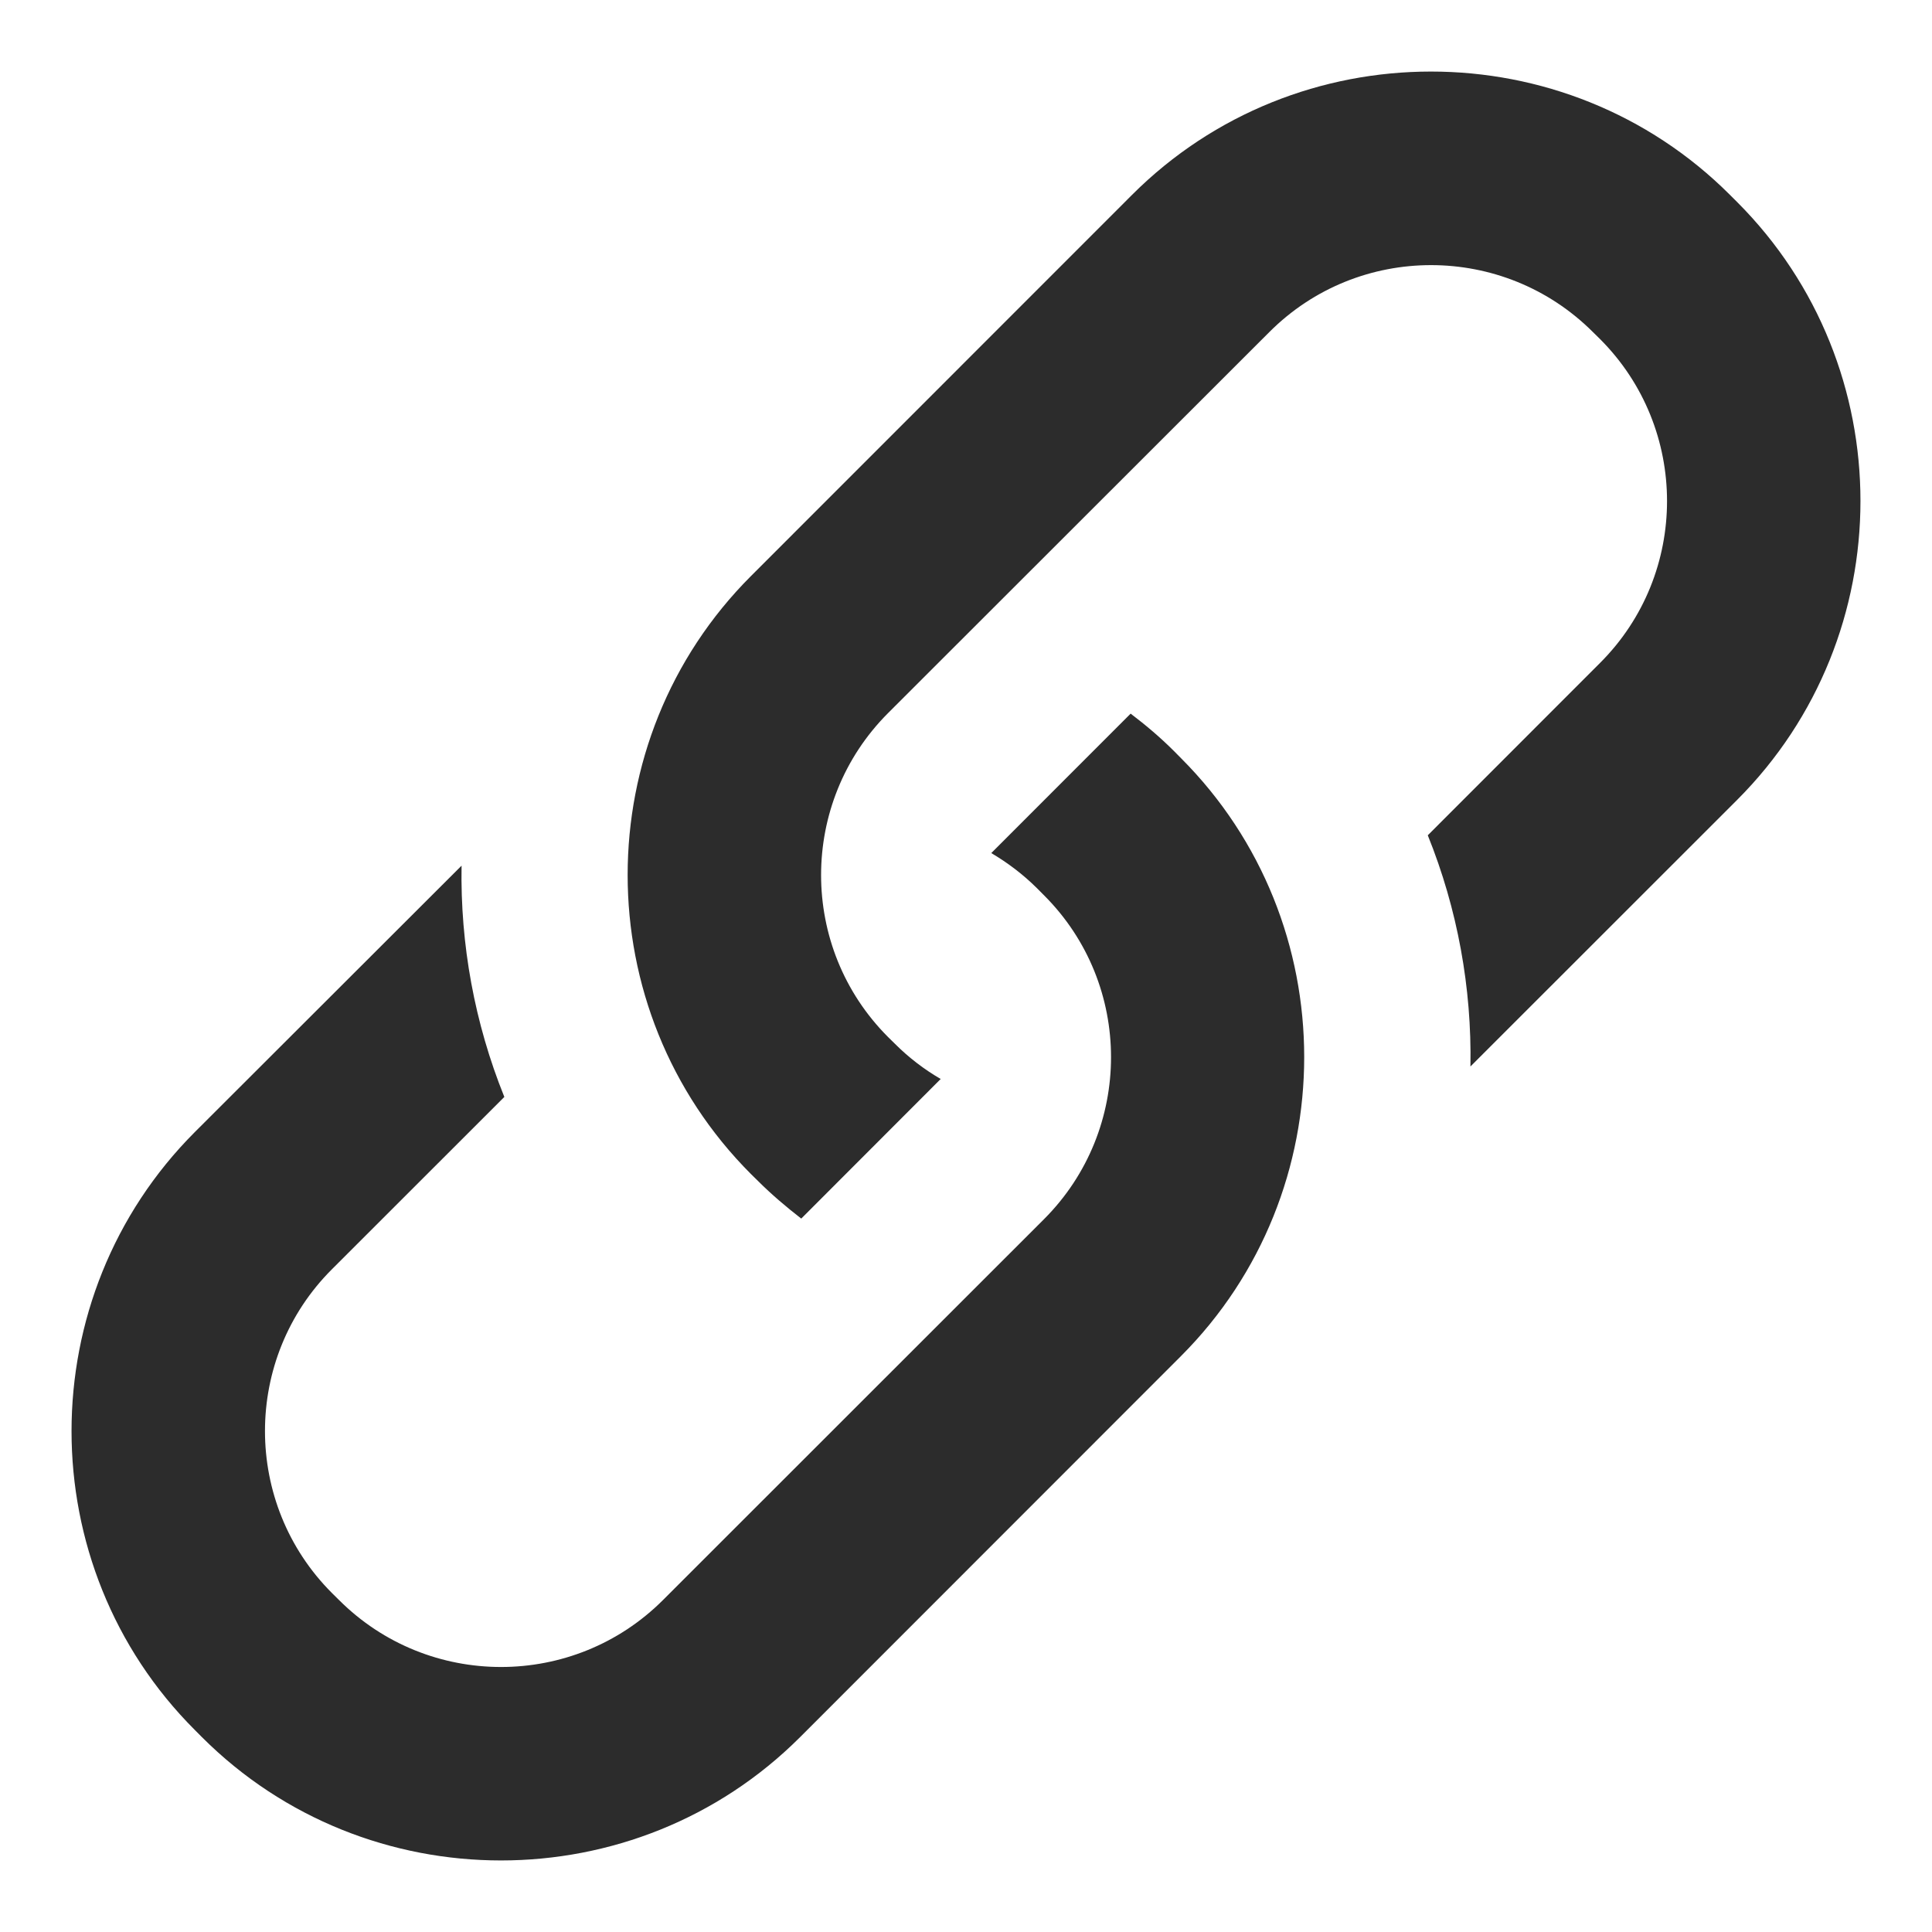
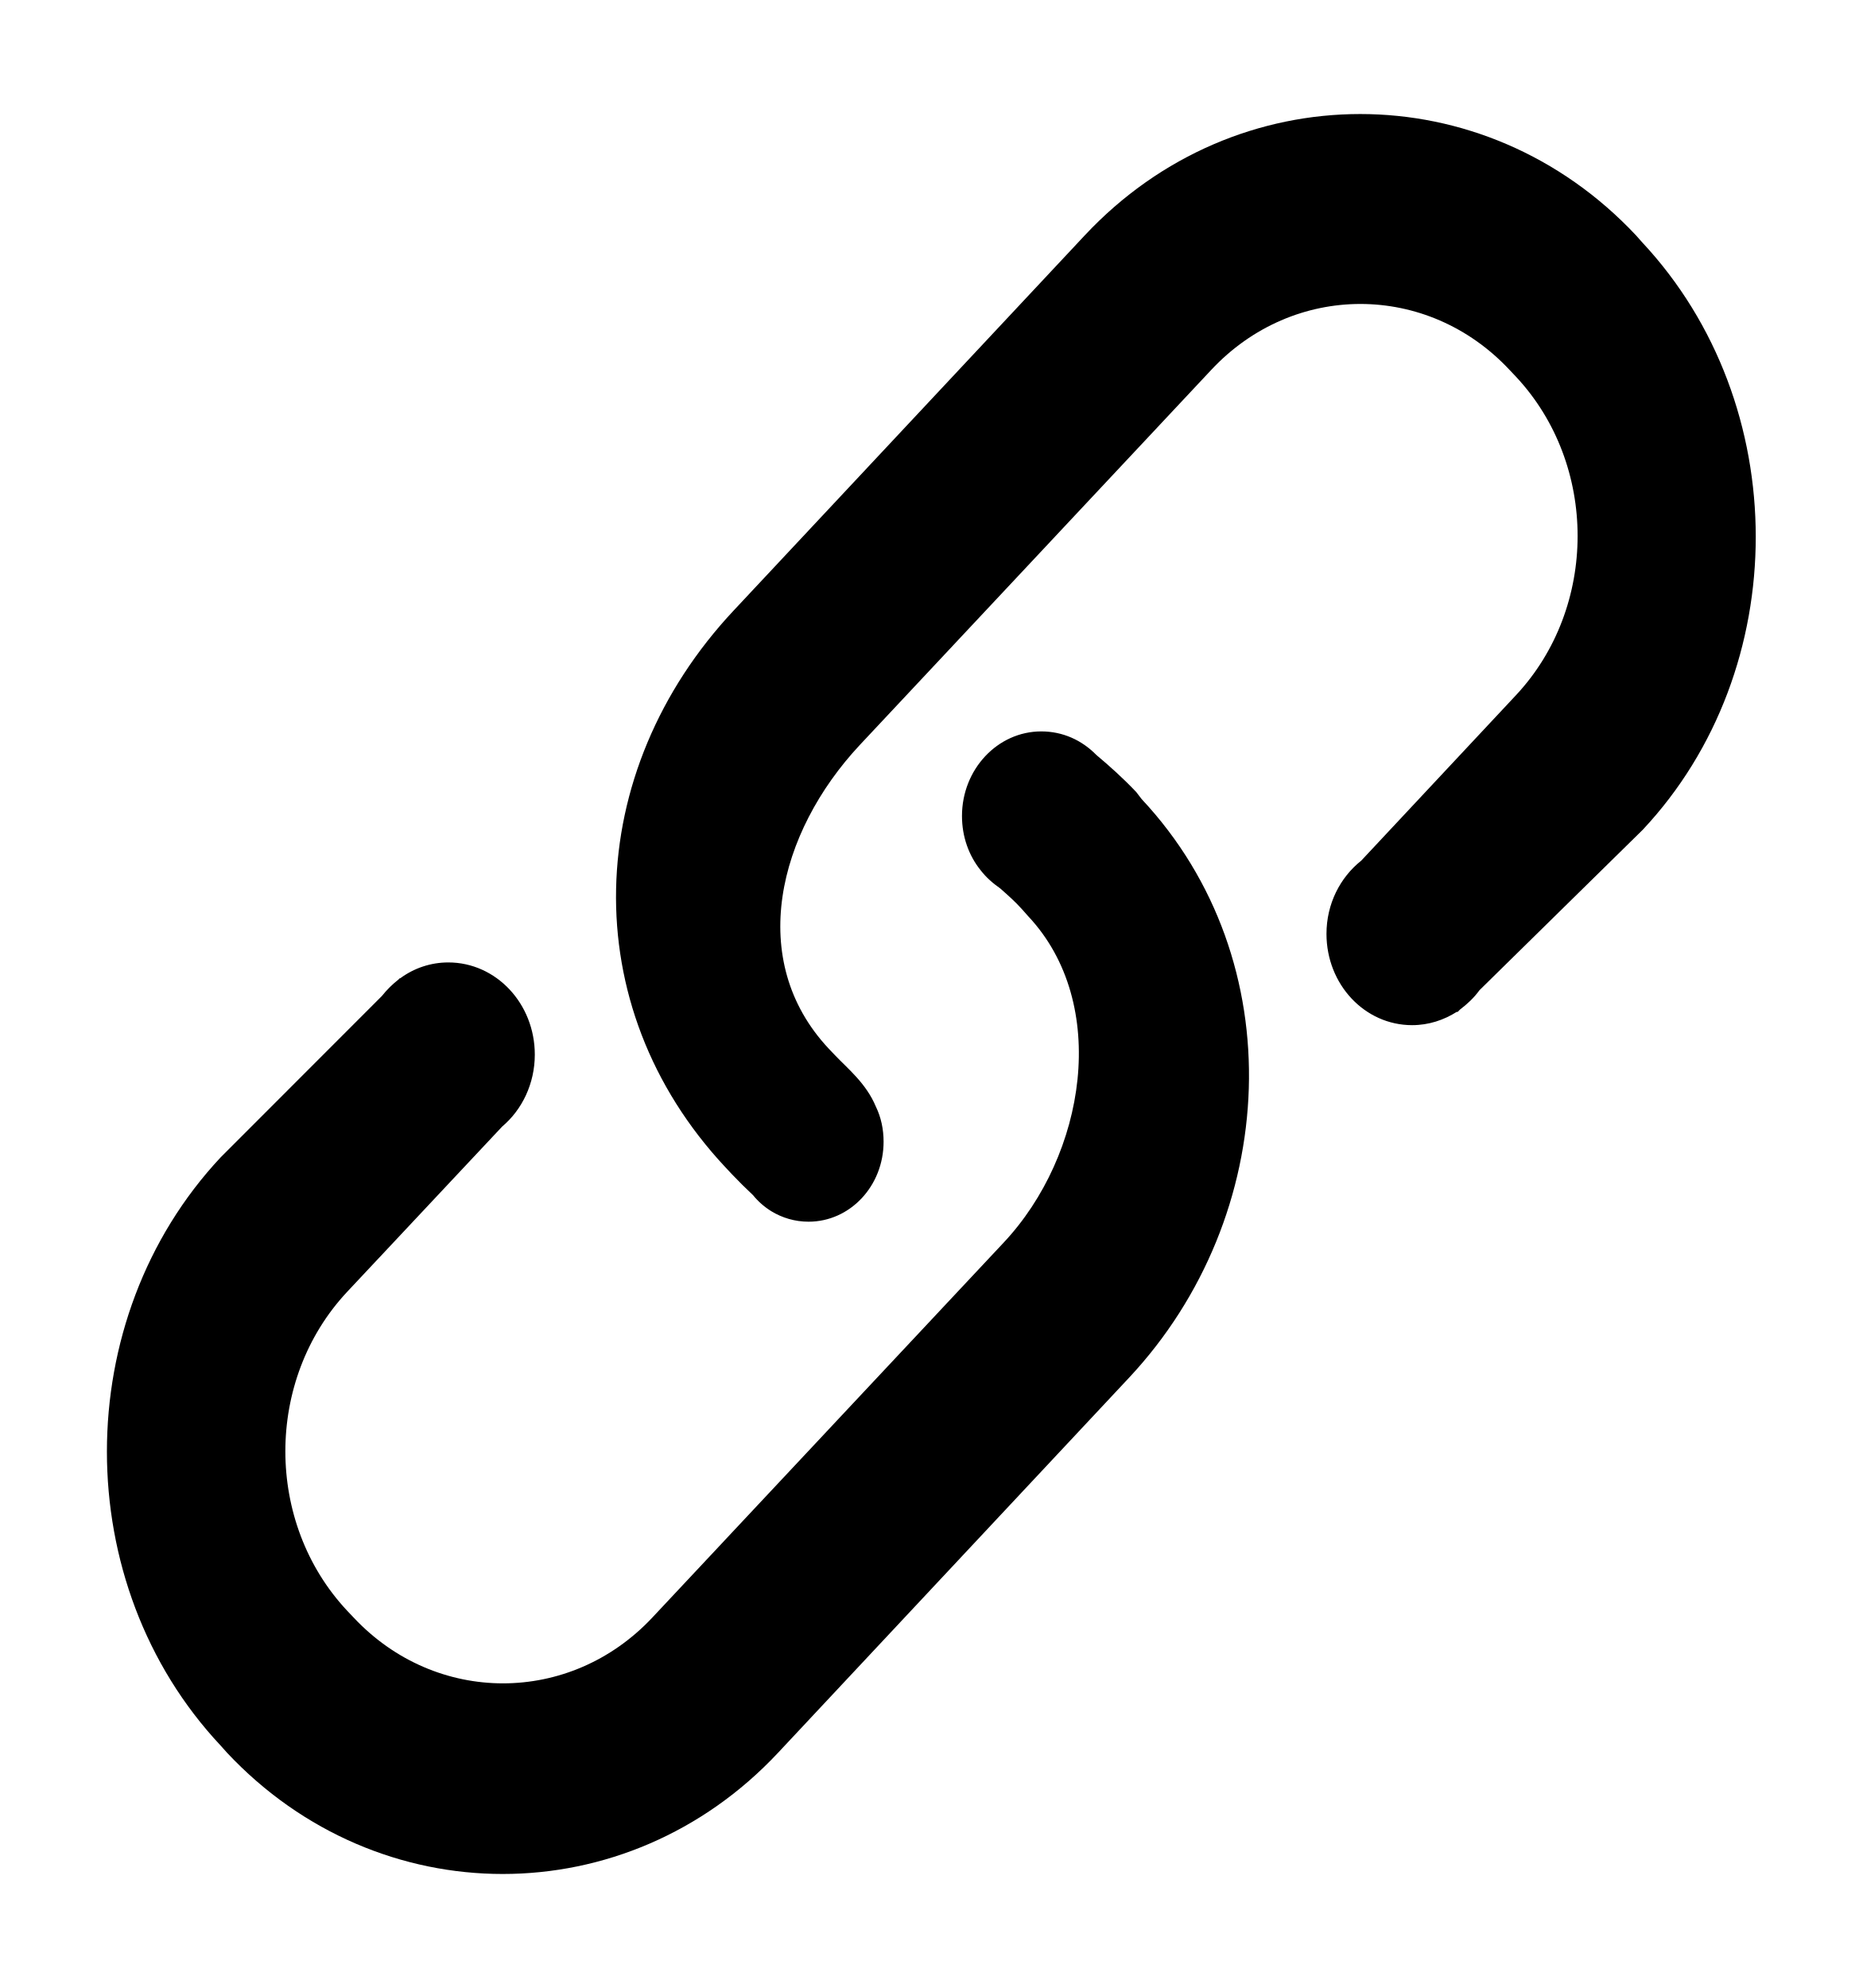
- <svg xmlns="http://www.w3.org/2000/svg" t="1791794711189" class="icon" viewBox="210.68 210.68 602.64 602.64" version="1.1" p-id="5407" width="602.64" height="602.64">
-   <path d="M752.536 273.702l-2.231-2.228c-51.299-51.3-135.228-51.3-186.526 0l-118.847 118.884c-51.299 51.282-51.299 135.223 0 186.545l2.193 2.156c4.277 4.267 8.833 8.117 13.485 11.728l43.496-43.545c-5.087-2.956-9.885-6.591-14.224-10.929l-2.193-2.156c-27.855-27.867-27.855-73.181 0-101.048L606.609 314.269c27.783-27.855 73.085-27.855 100.951 0l2.219 2.181c27.855 27.868 27.855 73.194 0 101.013l-53.737 53.766c9.305 23.067 13.741 47.64 13.304 72.114l83.153-83.117C803.835 408.918 803.835 325.004 752.536 273.702L752.536 273.702 752.536 273.702 752.536 273.702zM576.877 444.959c-4.266-4.264-8.821-8.119-13.522-11.68l-43.472 43.497c5.089 3.005 9.888 6.616 14.25 10.952l2.215 2.228c27.855 27.821 27.855 73.136 0 101.002L417.465 709.791c-27.854 27.822-73.156 27.822-101.011 0l-2.23-2.204c-27.854-27.865-27.854-73.204 0-100.999l53.772-53.745c-9.317-23.07-13.763-47.666-13.341-72.14l-83.176 83.069c-51.313 51.35-51.313 135.288 0 186.563l2.216 2.229c51.299 51.251 135.228 51.251 186.526 0l118.836-118.884c51.25-51.299 51.25-135.264 0-186.514L576.877 444.959 576.877 444.959 576.877 444.959 576.877 444.959zM576.877 444.959" fill="#2c2c2c" p-id="5408" />
+ <svg xmlns="http://www.w3.org/2000/svg" t="1791801352077" class="icon" viewBox="139.52 114.48 744.89 795.02" version="1.1" p-id="6952" width="744.89" height="795.02">
+   <path d="M593.933 431.205c-5.094-5.379-10.512-10.266-15.929-14.804-5.779-5.896-13.395-9.425-22.044-9.425-17.455 0-31.703 15.153-31.703 33.823 0 8.249 2.715 15.825 7.473 21.721 2.198 2.857 4.913 5.211 7.796 7.227 3.051 2.702 5.935 5.223 8.65 8.249l2.534 2.857c32.879 35.013 23.066 95.599-9.826 130.599L400.356 761.419c-32.892 35-86.458 35-119.337 0l-2.715-2.857c-32.879-35.168-32.879-92.225 0-127.405L340.351 565.01c7.964-6.723 13.059-17.17 13.059-28.781 0-20.364-15.438-36.861-34.586-36.861a32.284 32.284 0 0 0-19.316 6.4v-0.181l-0.685 0.672c-2.379 1.849-4.577 4.034-6.607 6.568L227.788 577.293c-60.677 64.789-60.677 170.654 0 235.287l2.547 2.857c60.677 64.621 159.845 64.621 220.354 0L591.05 665.471c60.496-64.621 65.59-166.775 5.081-231.408l-2.198-2.857z m202.382-219.798l-2.534-2.857c-60.69-64.621-159.845-64.621-220.367 0L433.067 358.503c-60.677 64.634-63.909 158.203-3.387 222.823l2.534 2.702c2.715 2.857 5.598 5.715 8.482 8.417 2.03 2.521 4.564 4.719 7.279 6.4 4.409 2.689 9.503 4.202 14.92 4.202 16.614 0 30.009-14.3 30.009-31.974 0-5.042-1.021-9.762-3.051-13.964-3.905-9.425-11.352-15.308-16.446-20.7l-2.547-2.676c-32.879-35.181-20.338-86.174 12.554-121.354l140.516-149.954c32.879-35.181 86.445-35.181 119.337 0l2.547 2.689c32.879 35.168 32.879 92.225 0 127.392l-61.867 66.146c-8.482 6.736-13.912 17.338-13.912 29.285 0 20.196 15.257 36.512 34.25 36.512 6.607 0 12.709-2.03 17.959-5.379 0 0 0 0.155 0.181 0.155l1.008-1.008c2.883-2.185 5.598-4.706 7.796-7.745l65.267-64.129c60.328-64.284 60.328-170.149-0.181-234.938z" p-id="6953" />
</svg>
